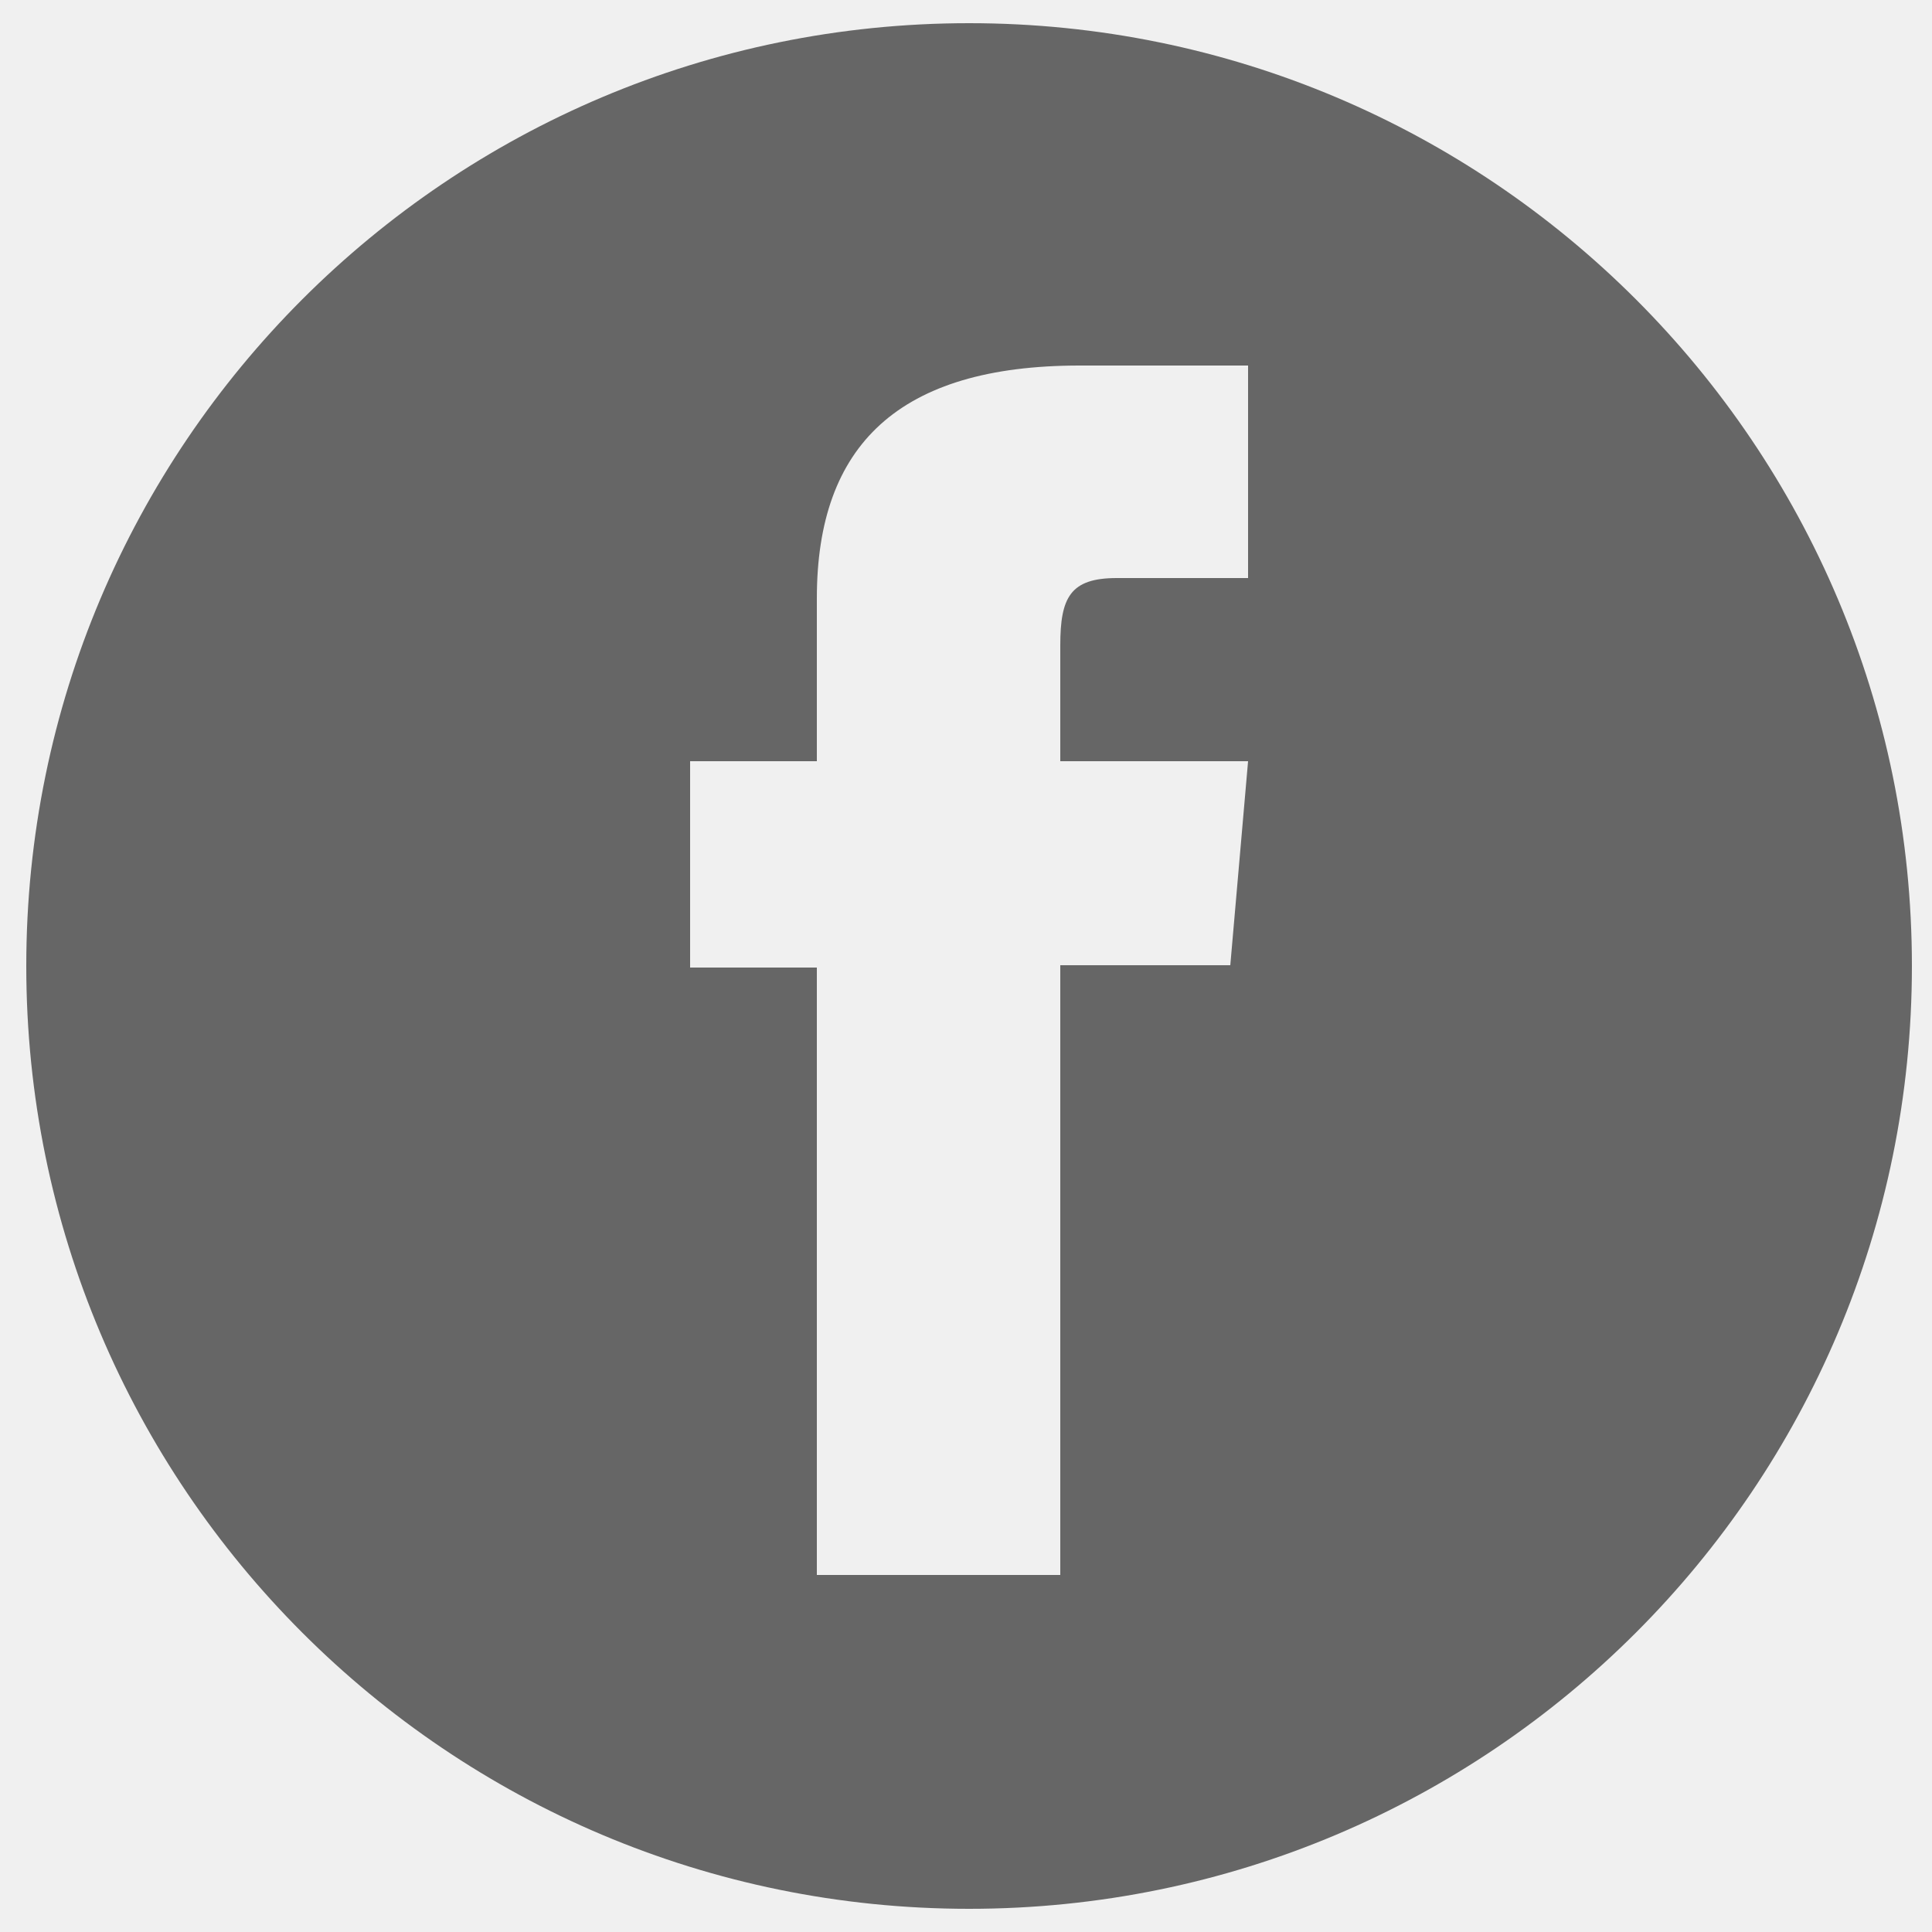
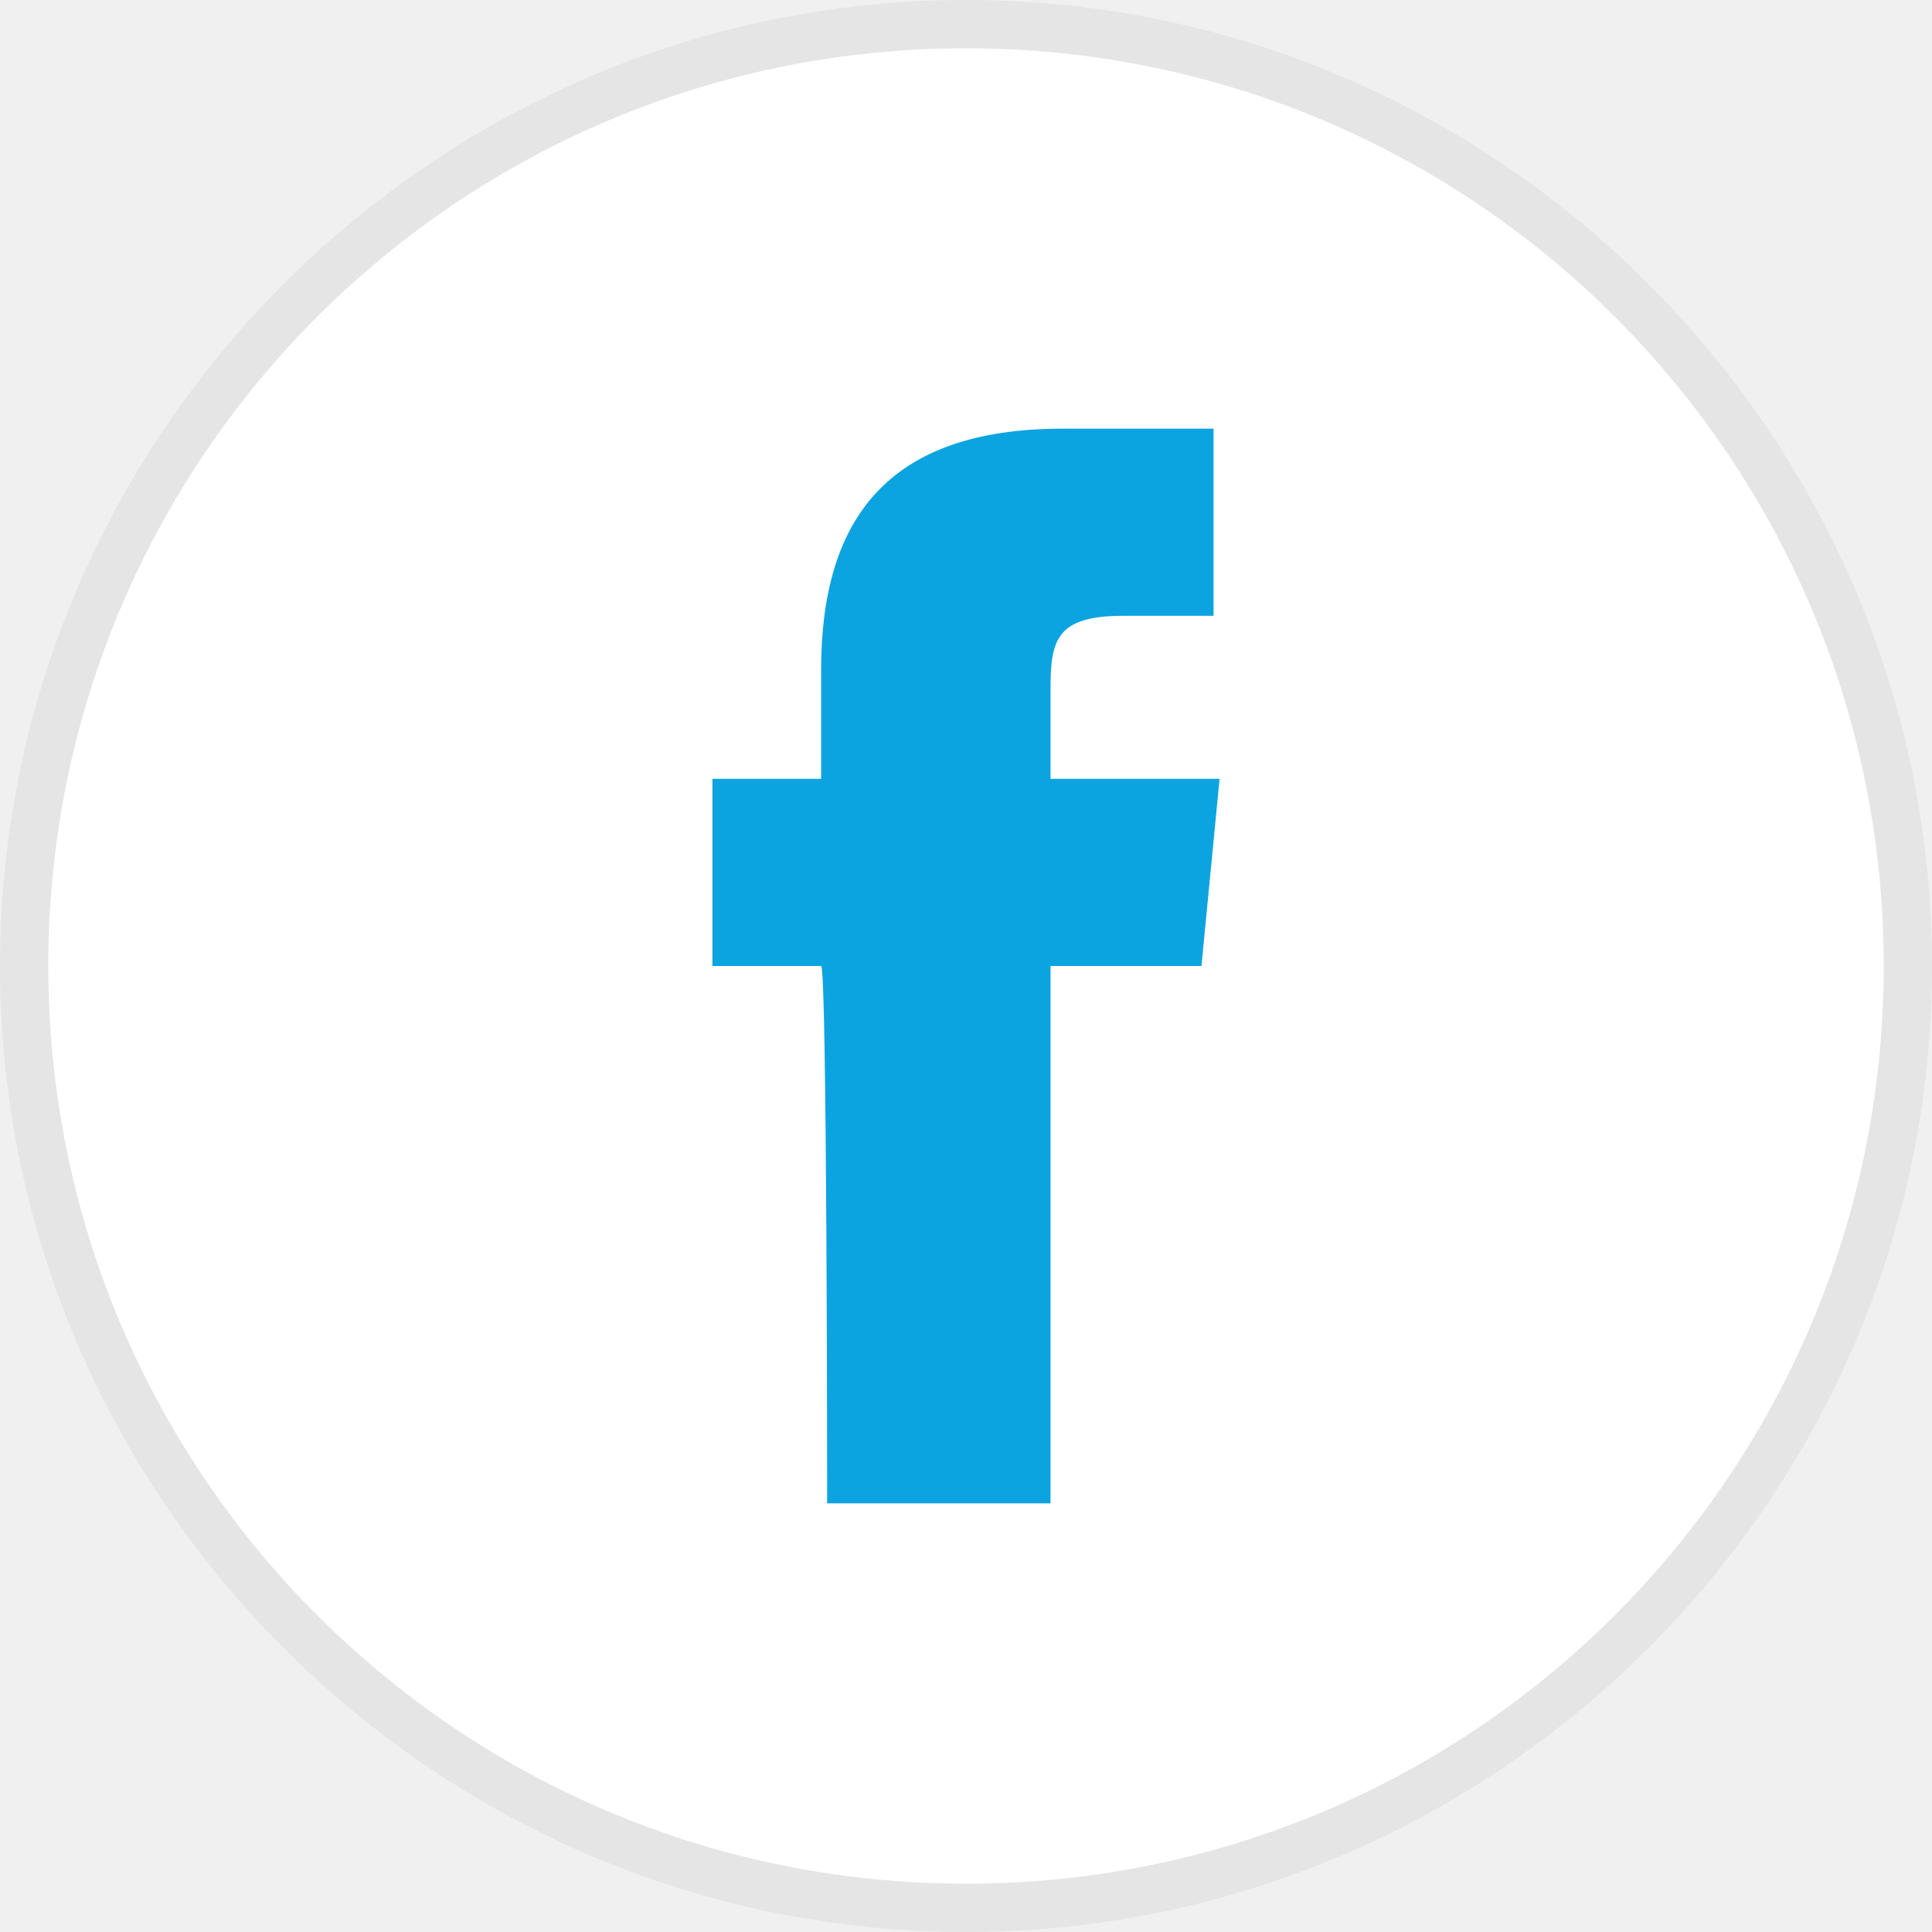
- <svg xmlns="http://www.w3.org/2000/svg" version="1.1" id="Layer_1" x="0px" y="0px" viewBox="82 272 250 250" enable-background="new 82 272 250 250" xml:space="preserve">
-   <path id="facebook-circle-icon" fill="#666666" d="M207.4,275c-67.4,0-122,54.6-122,122s54.6,122,122,122s122-54.6,122-122  S274.8,275,207.4,275z M243.5,346.8c0,0-12.2,0-17,0c-6,0-7.3,2.5-7.3,8.7c0,5.2,0,15,0,15h24.3l-2.3,26.4h-22v78.9h-31.5v-78.6  h-16.4v-26.7h16.4c0,0,0-3.8,0-21.1c0-19.8,10.6-30.1,34-30.1c3.8,0,21.8,0,21.8,0L243.5,346.8L243.5,346.8L243.5,346.8z" />
+ <svg xmlns="http://www.w3.org/2000/svg" version="1.1" id="Layer_1" x="0px" y="0px" viewBox="-289 381 32 32" style="enable-background:new -289 381 32 32;" xml:space="preserve">
+   <style type="text/css">
+ 	.st0{fill:#FFFFFF;}
+ 	.st1{fill:#E5E5E5;}
+ 	.st2{fill:#0BA4E0;}
+ </style>
+   <g id="Style_3_copy">
+     <g>
+       <g>
+         <path class="st0" d="M-273,412.6c-8.6,0-15.6-7-15.6-15.6c0-8.6,7-15.6,15.6-15.6c8.6,0,15.6,7,15.6,15.6     C-257.4,405.6-264.4,412.6-273,412.6z" />
+         <path class="st1" d="M-273,381.8c8.4,0,15.2,6.8,15.2,15.2s-6.8,15.2-15.2,15.2s-15.2-6.8-15.2-15.2S-281.4,381.8-273,381.8      M-273,381c-8.8,0-16,7.2-16,16c0,8.8,7.2,16,16,16s16-7.2,16-16C-257,388.2-264.2,381-273,381L-273,381z" />
+       </g>
+     </g>
+     <path class="st2" d="M-275.3,405.9h3.7V397h2.5l0.3-3.1h-2.8l0-1.5c0-0.8,0.1-1.2,1.2-1.2h1.5v-3.1h-2.5c-2.9,0-4,1.5-4,4v1.8h-1.8   v3.1h1.8C-275.3,397-275.3,405.9-275.3,405.9z" />
+   </g>
</svg>
